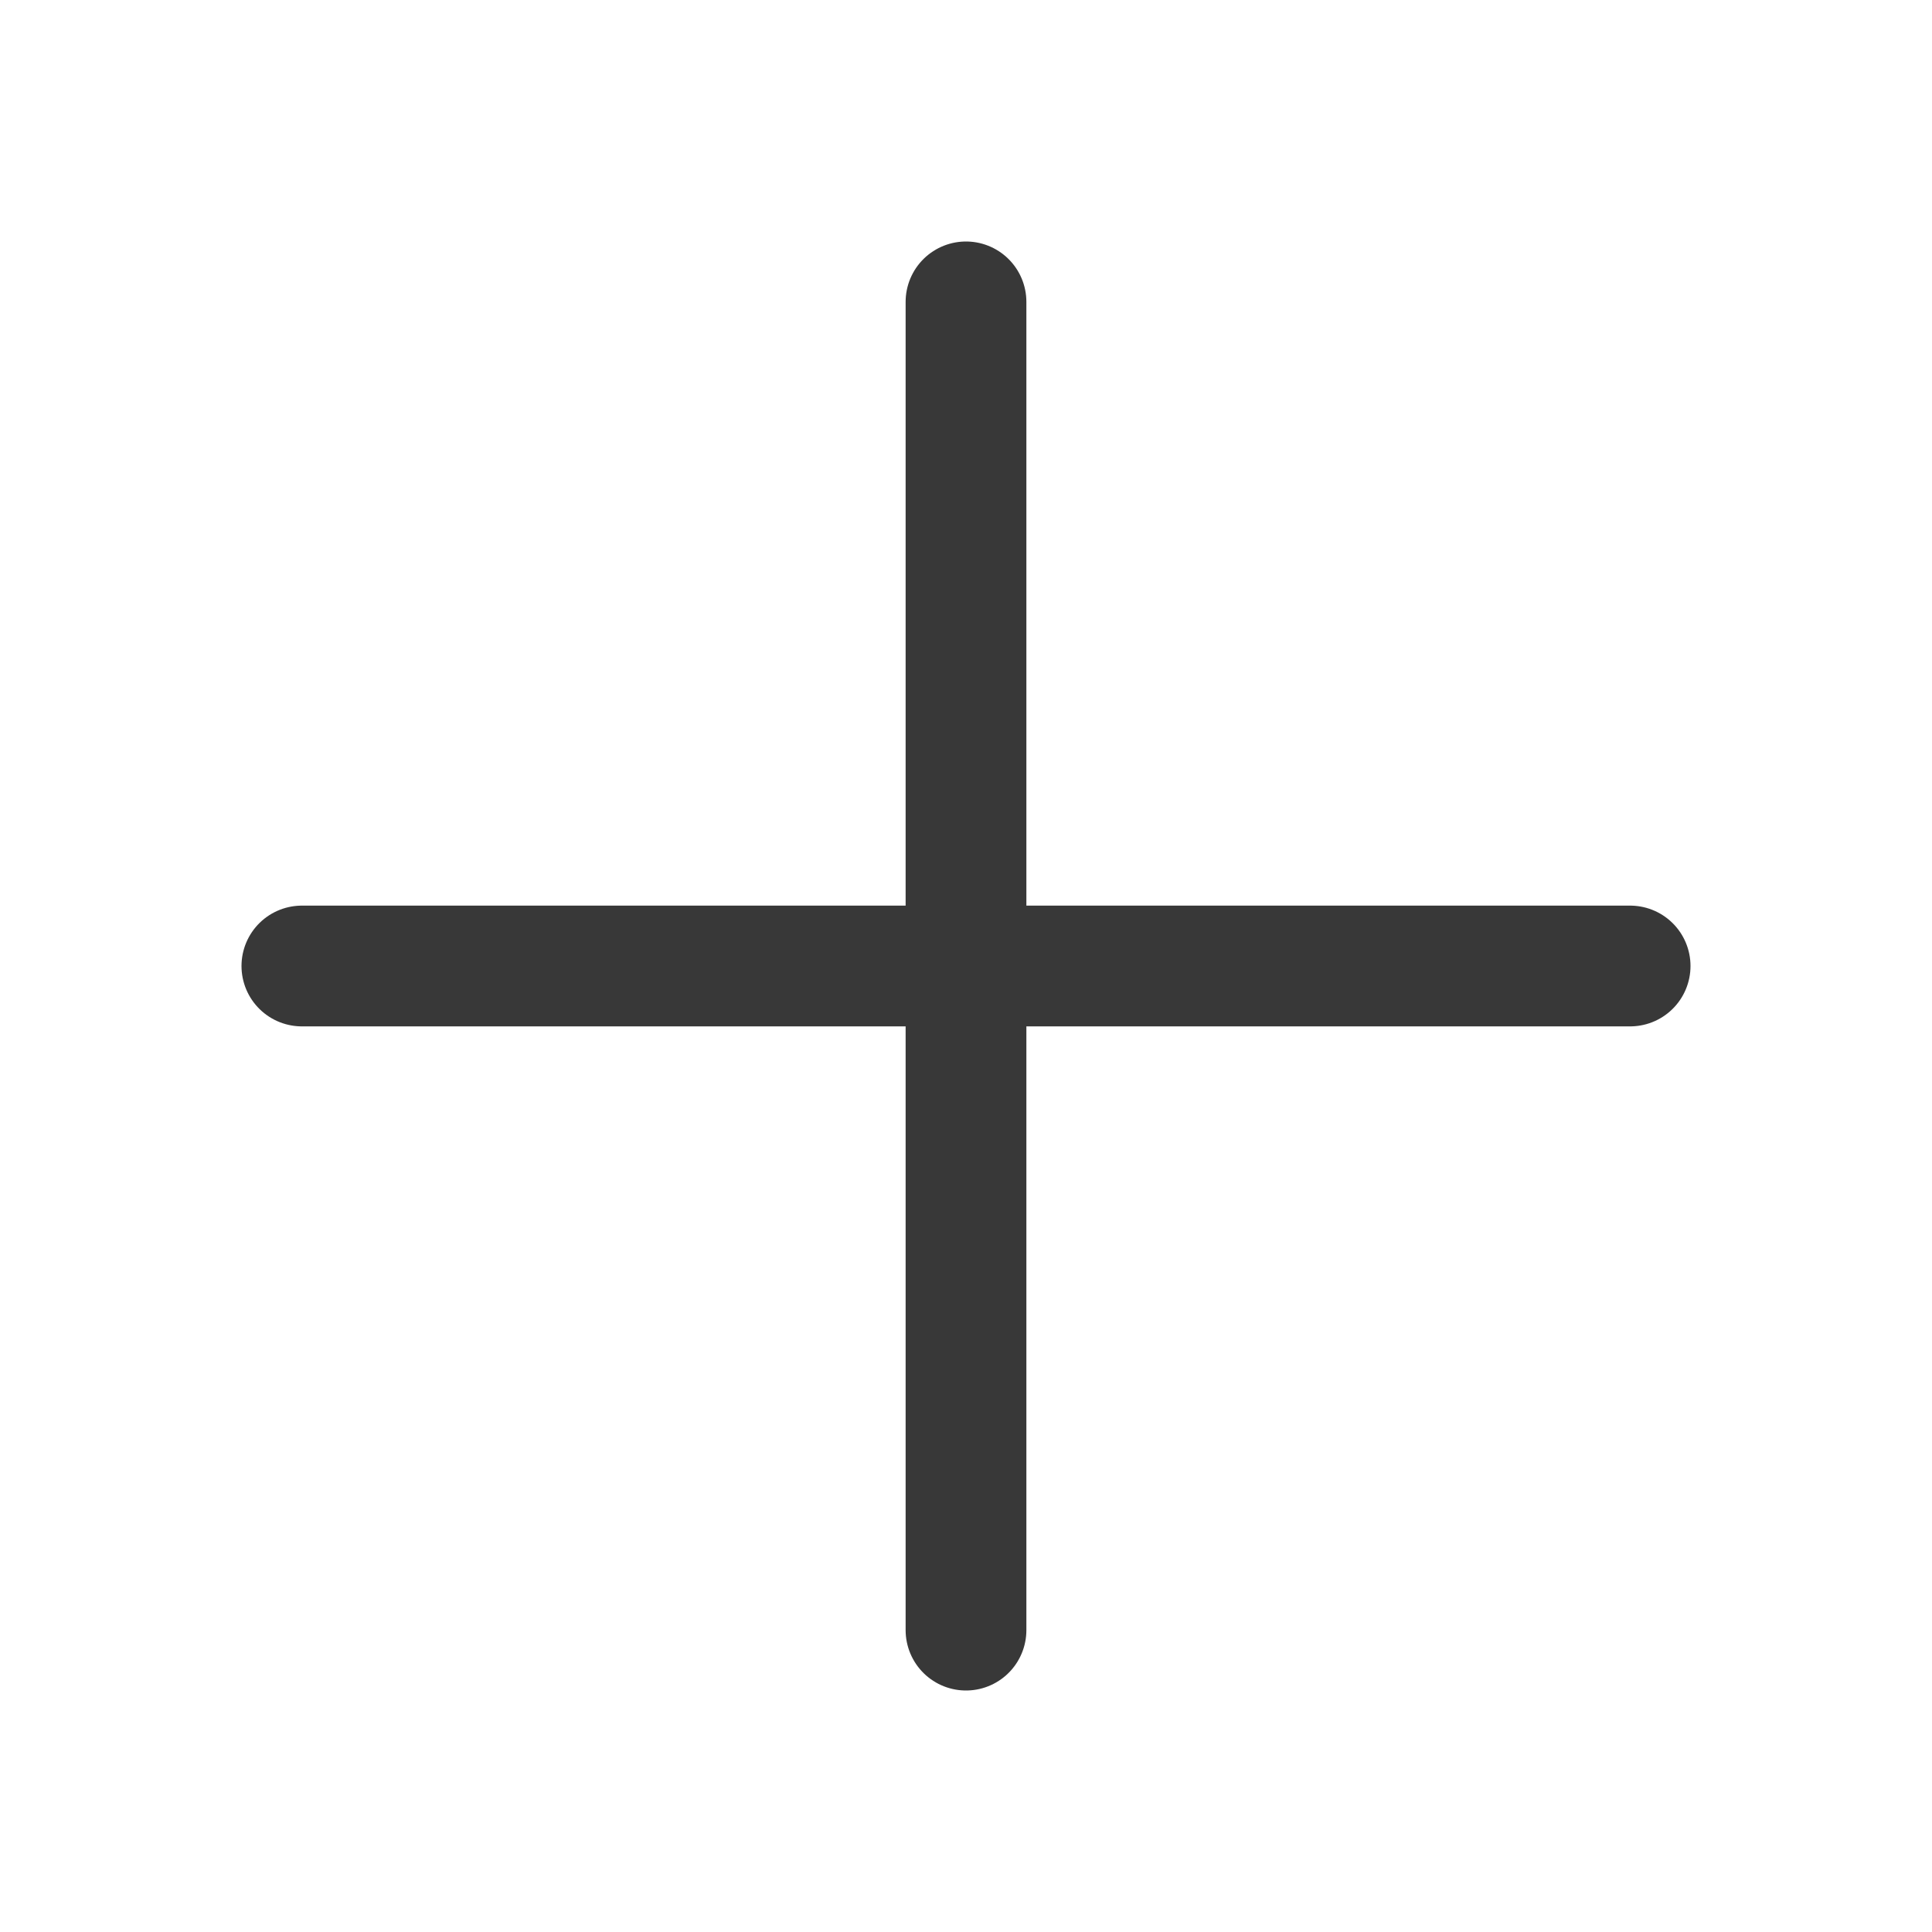
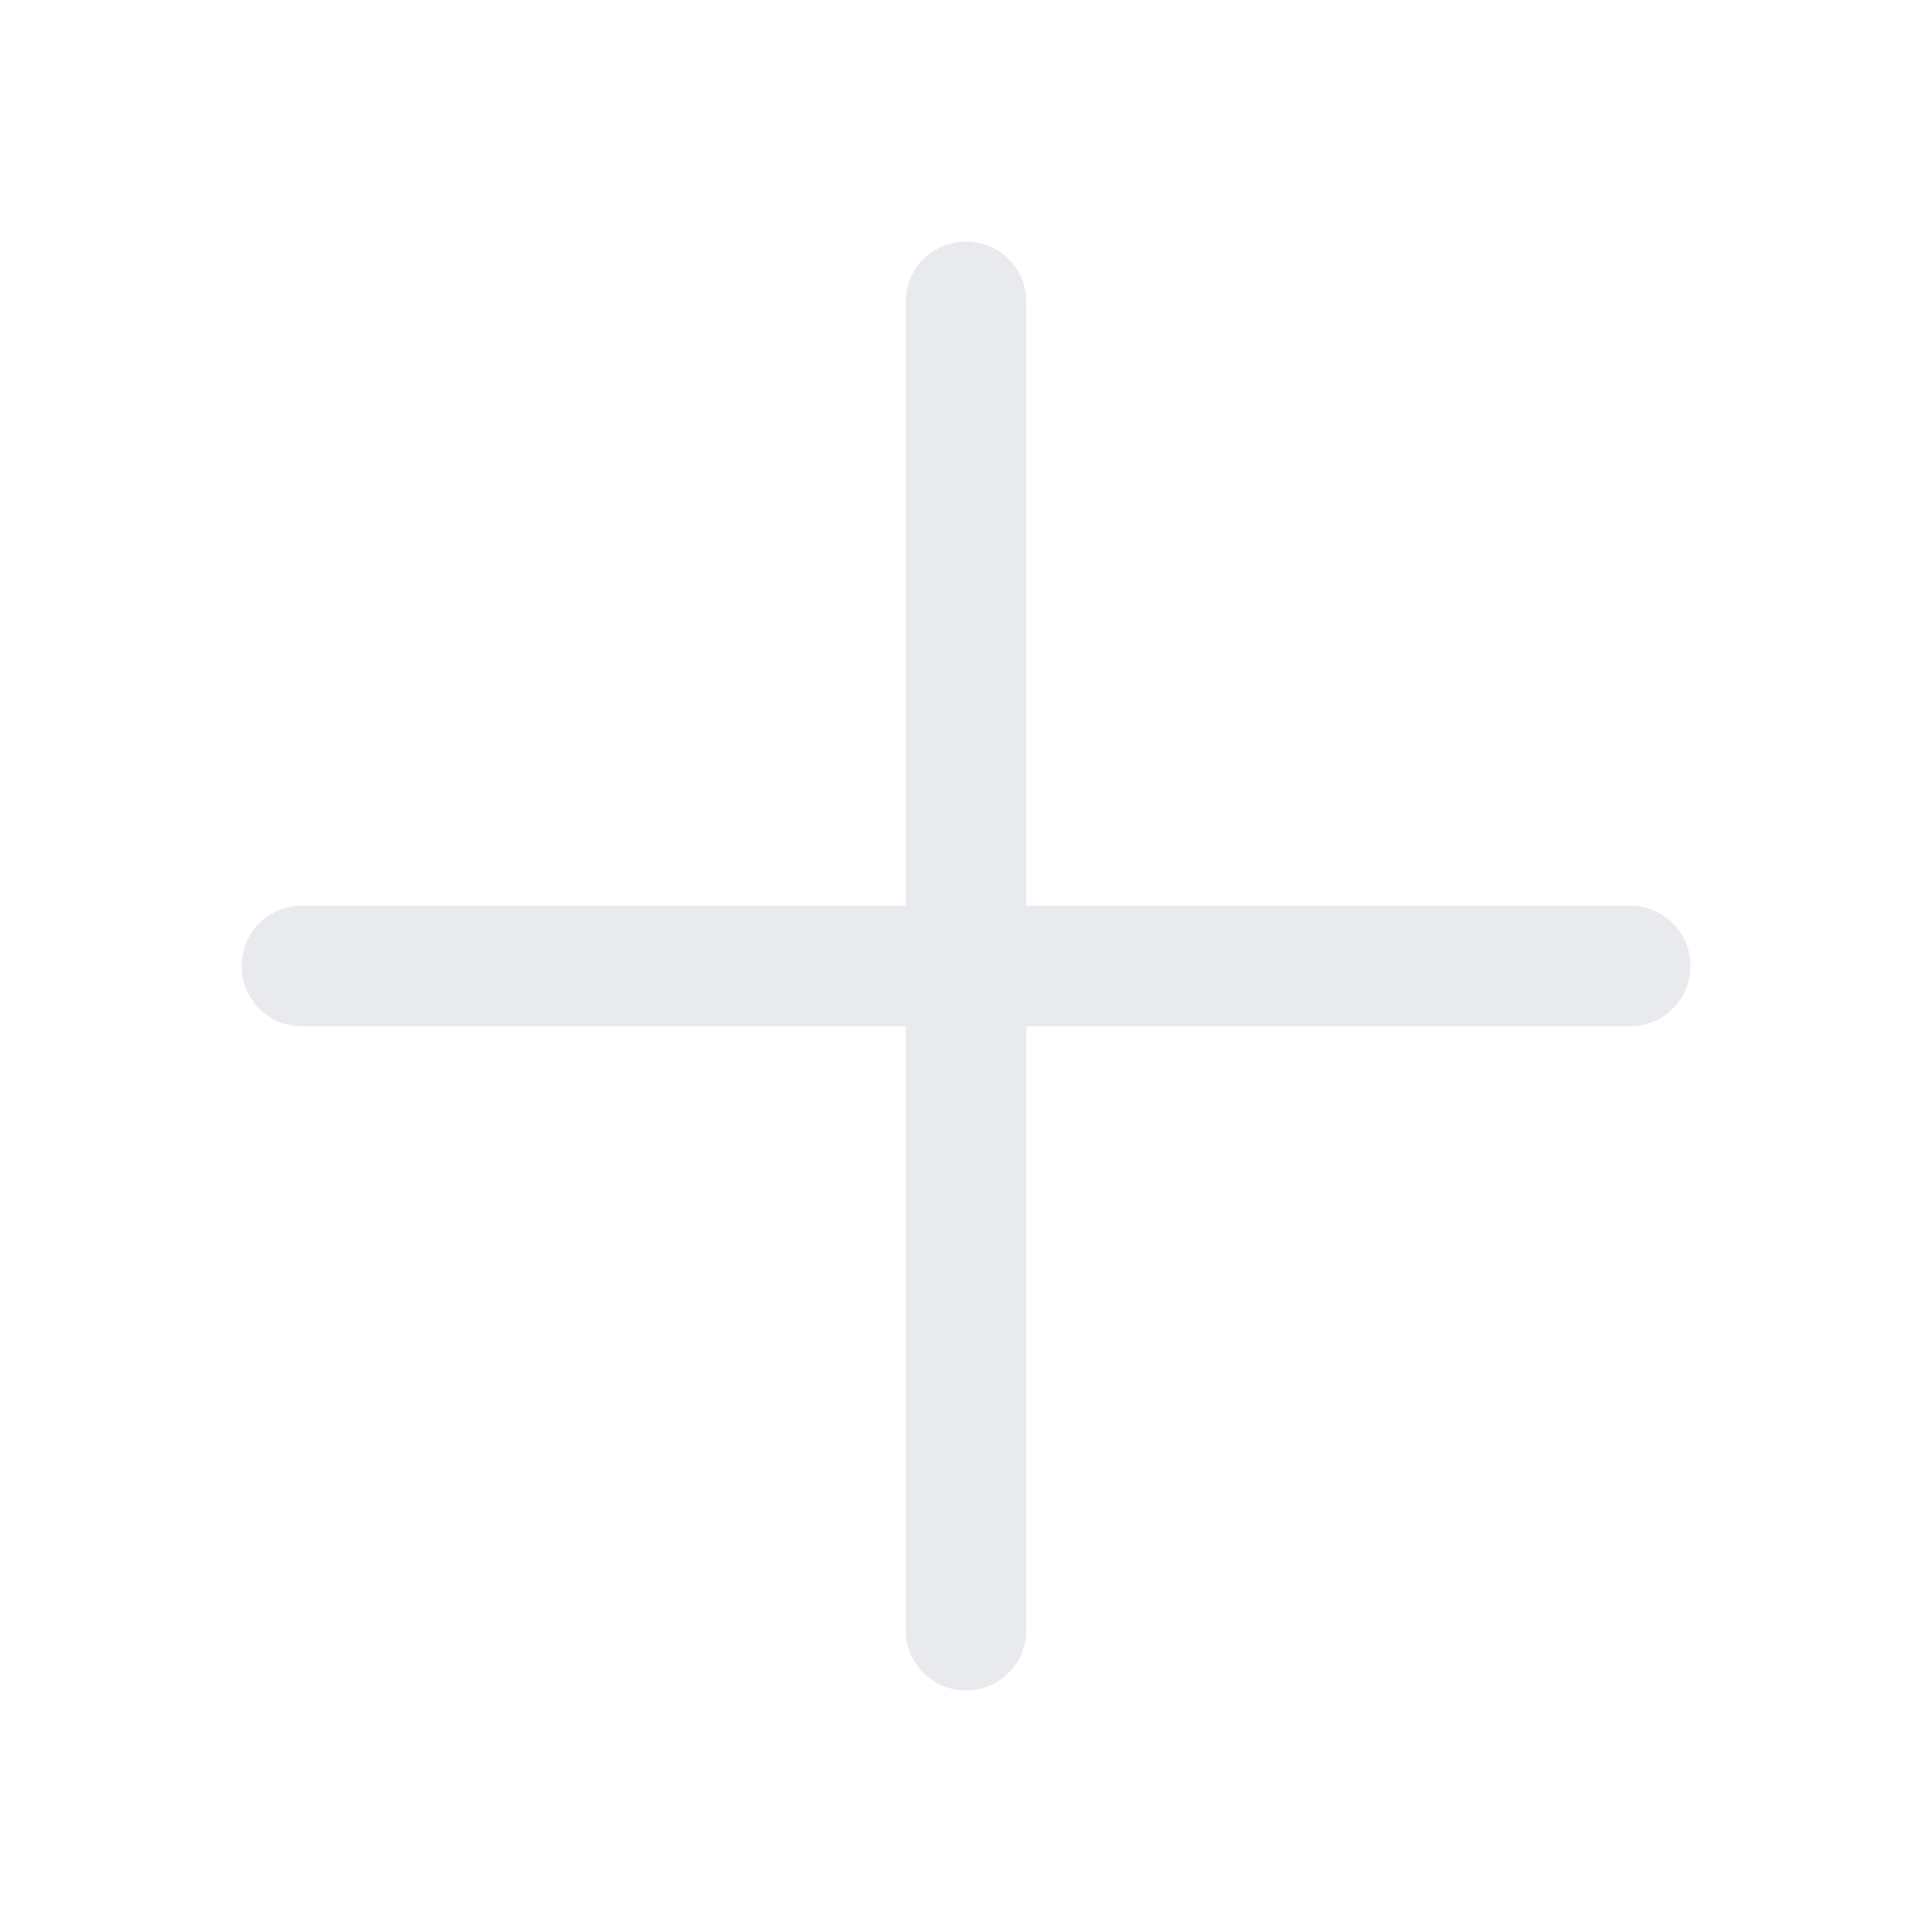
<svg xmlns="http://www.w3.org/2000/svg" viewBox="0 0 256 256">
  <rect fill="none" height="256" width="256" />
-   <line fill="none" stroke="#383838" stroke-linecap="round" stroke-linejoin="round" stroke-width="16" x1="40" x2="216" y1="128" y2="128" />
-   <line fill="none" stroke="#383838" stroke-linecap="round" stroke-linejoin="round" stroke-width="16" x1="128" x2="128" y1="40" y2="216" />
+   <line fill="none" stroke="#e8eaed" stroke-linecap="round" stroke-linejoin="round" stroke-width="16" x1="40" x2="216" y1="128" y2="128" />
+   <line fill="none" stroke="#e8eaed" stroke-linecap="round" stroke-linejoin="round" stroke-width="16" x1="128" x2="128" y1="40" y2="216" />
</svg>
